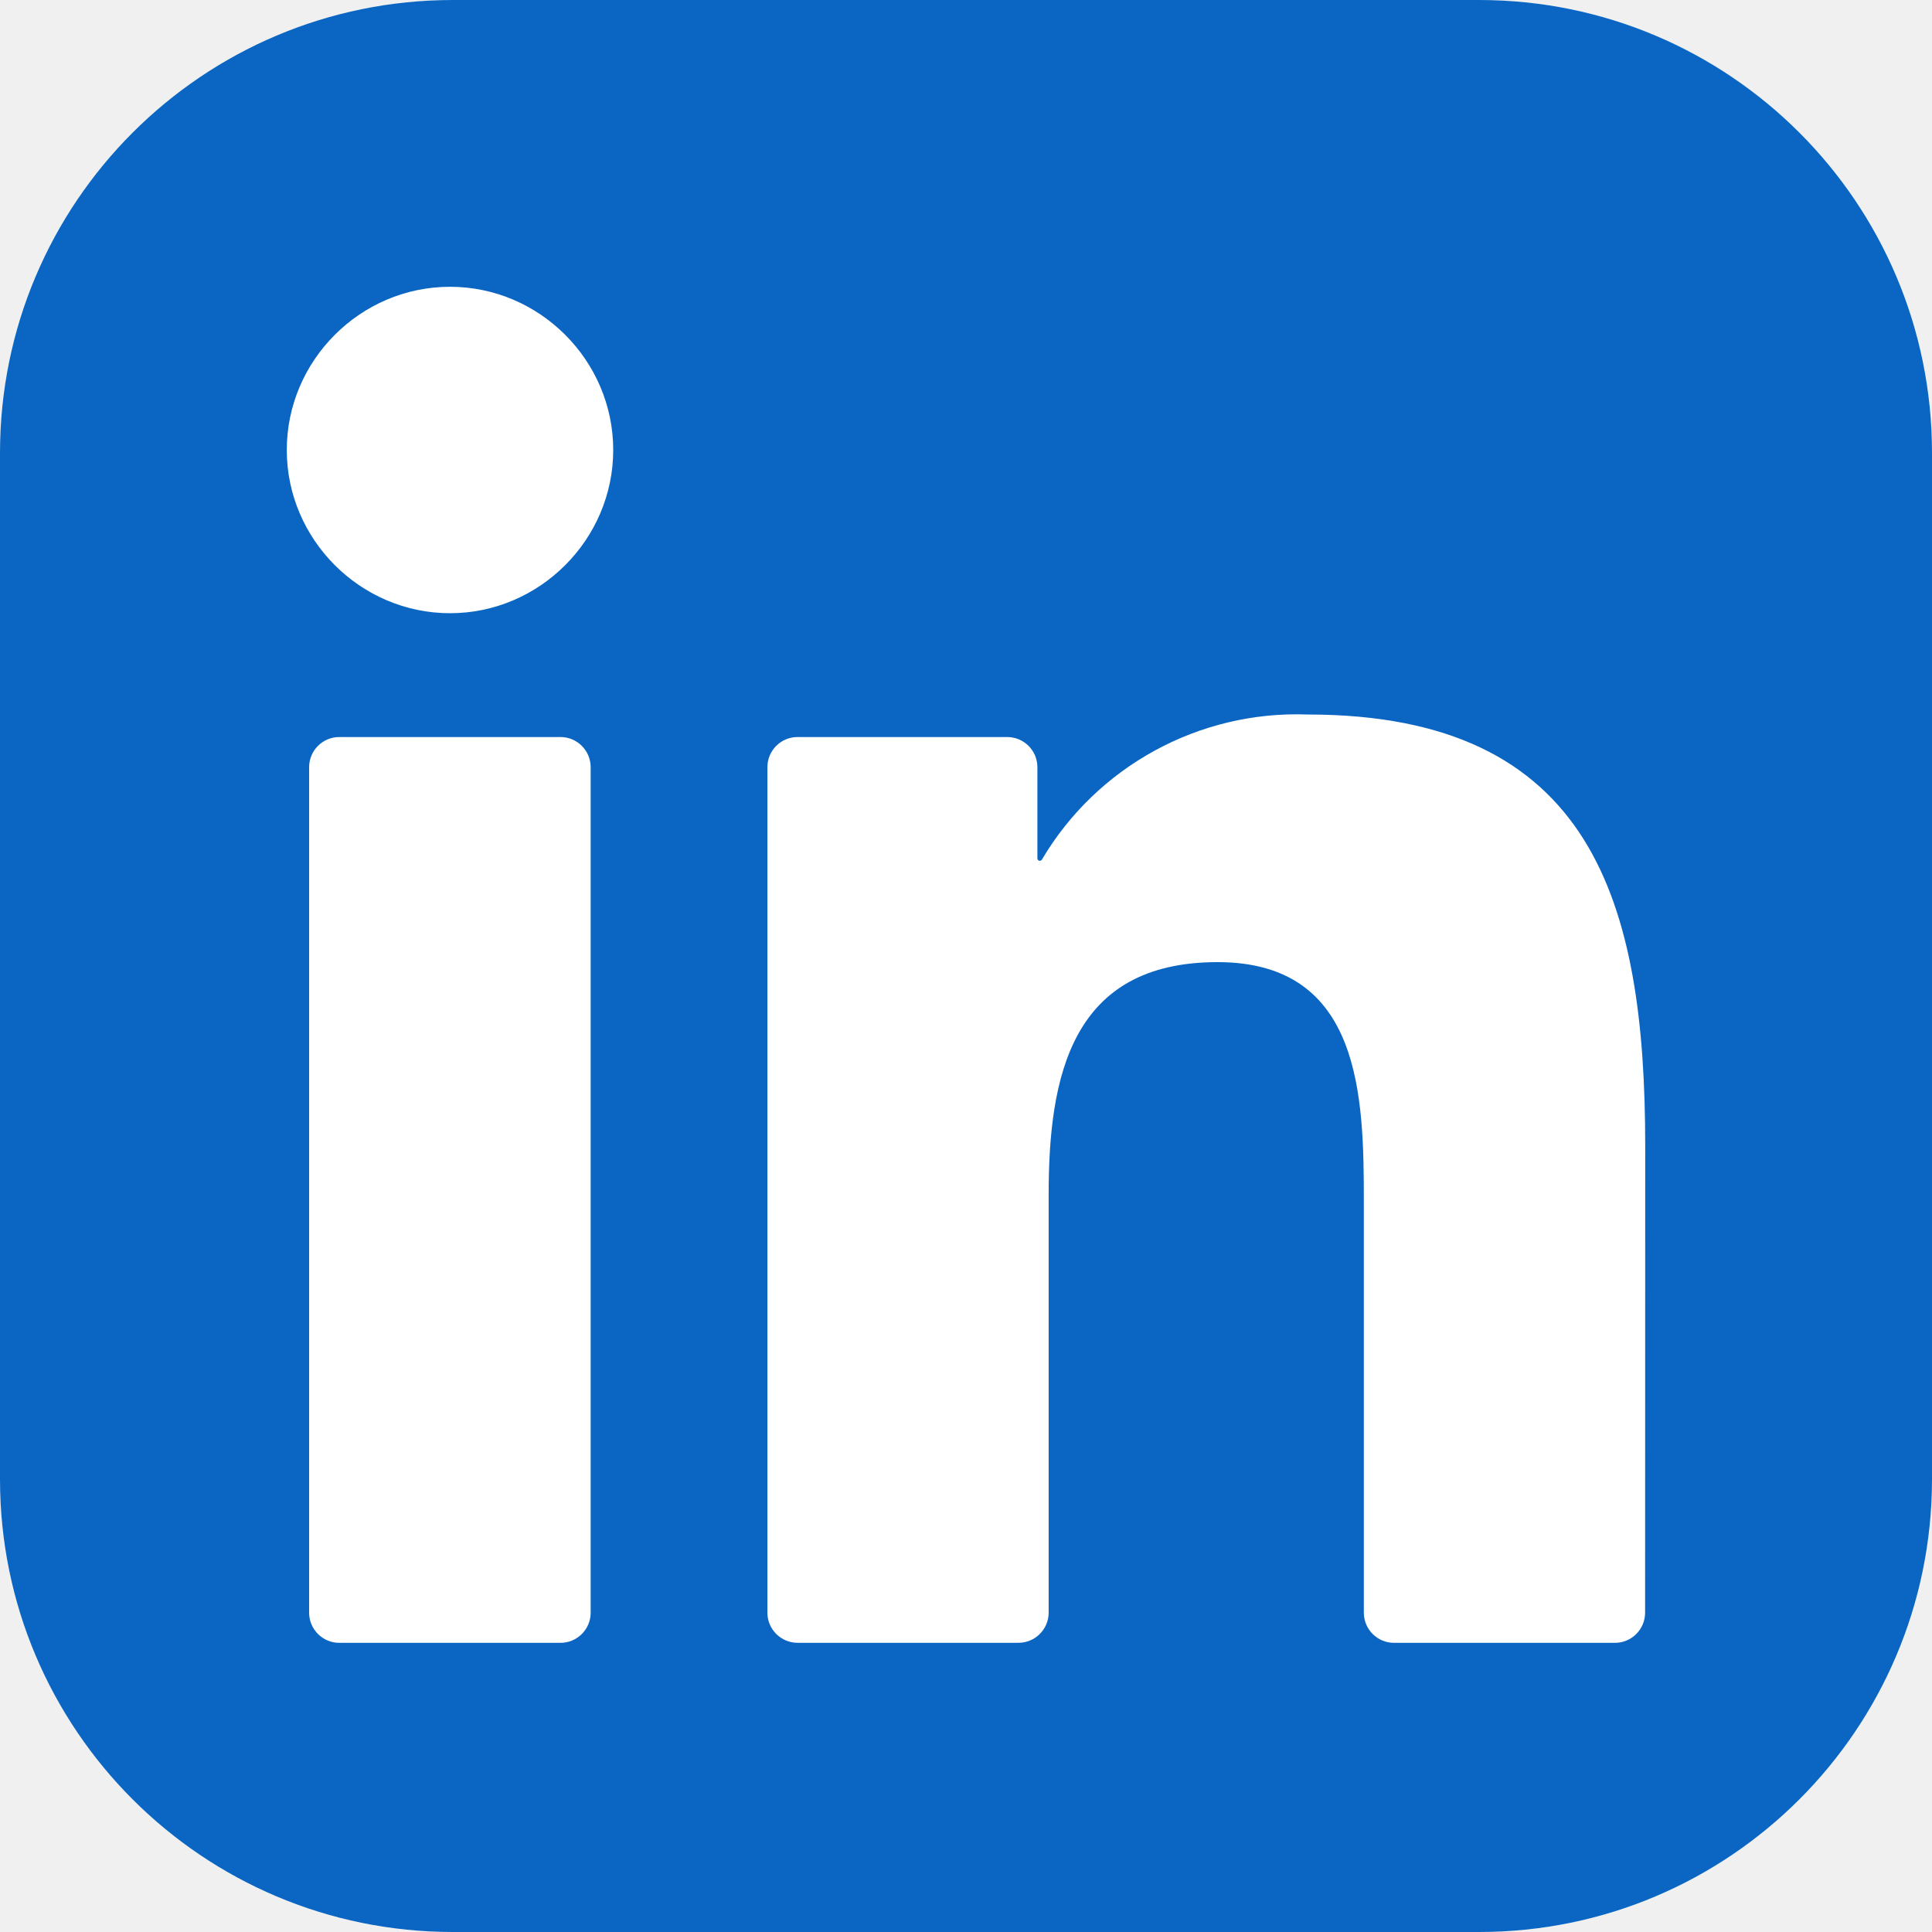
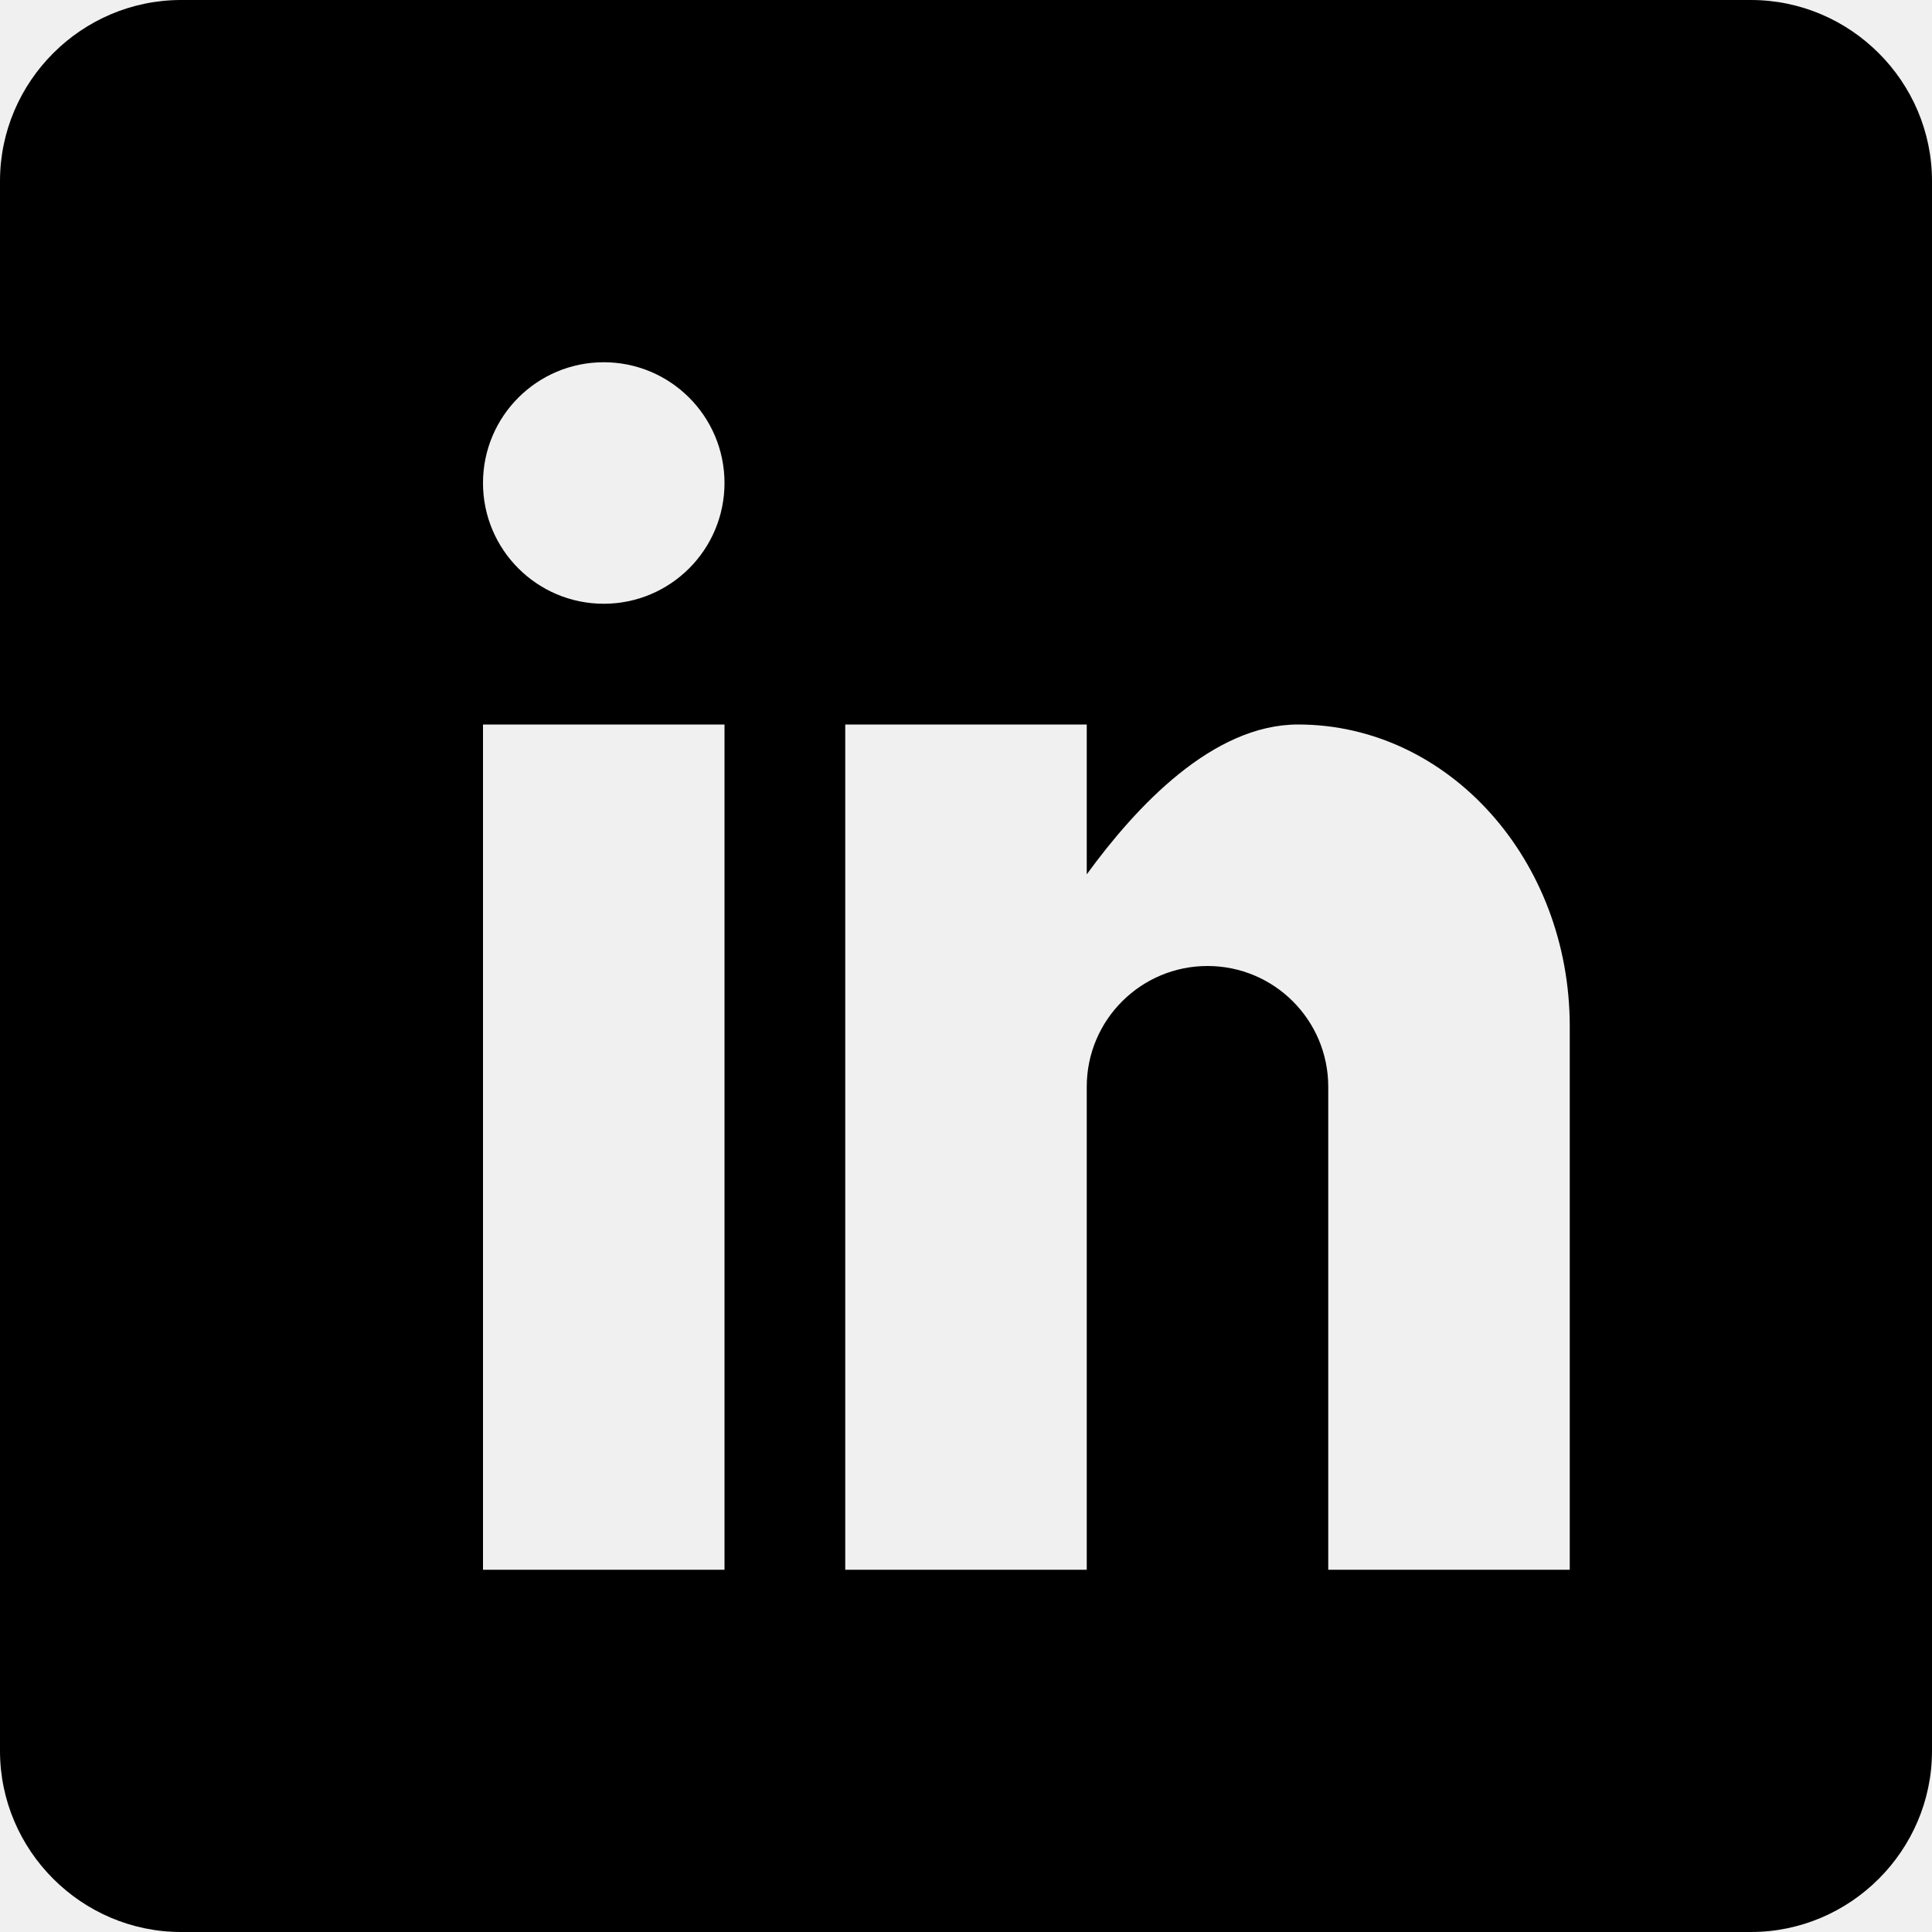
- <svg xmlns="http://www.w3.org/2000/svg" width="256" height="256" viewBox="0 0 256 256">
-   <g fill="none">
-     <rect width="256" height="256" fill="#fff" rx="60" />
-     <rect width="256" height="256" fill="#0a66c2" rx="60" />
-     <path fill="#fff" d="M184.715 217.685h29.27a4 4 0 0 0 4-3.999l.015-61.842c0-32.323-6.965-57.168-44.738-57.168c-14.359-.534-27.9 6.868-35.207 19.228a.32.32 0 0 1-.595-.161V101.66a4 4 0 0 0-4-4h-27.777a4 4 0 0 0-4 4v112.02a4 4 0 0 0 4 4h29.268a4 4 0 0 0 4-4v-55.373c0-15.657 2.97-30.82 22.381-30.82c19.135 0 19.383 17.916 19.383 31.834v54.364a4 4 0 0 0 4 4M38 59.628c0 11.864 9.767 21.626 21.632 21.626c11.862-.001 21.623-9.769 21.623-21.631C81.253 47.761 71.491 38 59.628 38C47.762 38 38 47.763 38 59.627m6.959 158.058h29.307a4 4 0 0 0 4-4V101.66a4 4 0 0 0-4-4H44.959a4 4 0 0 0-4 4v112.025a4 4 0 0 0 4 4" />
-   </g>
+ <svg xmlns="http://www.w3.org/2000/svg" width="16" height="16" viewBox="0 0 16 16">
+   <path fill="currentColor" d="M14.5 0h-13C.675 0 0 .675 0 1.5v13c0 .825.675 1.5 1.5 1.5h13c.825 0 1.5-.675 1.5-1.5v-13c0-.825-.675-1.5-1.5-1.5M6 13H4V6h2zM5 5a1 1 0 1 1 0-2a1 1 0 1 1 0 2m8 8h-2V9a1 1 0 1 0-2 0v4H7V6h2v1.241C9.412 6.675 10.044 6 10.75 6C11.994 6 13 7.119 13 8.5z" />
</svg>
